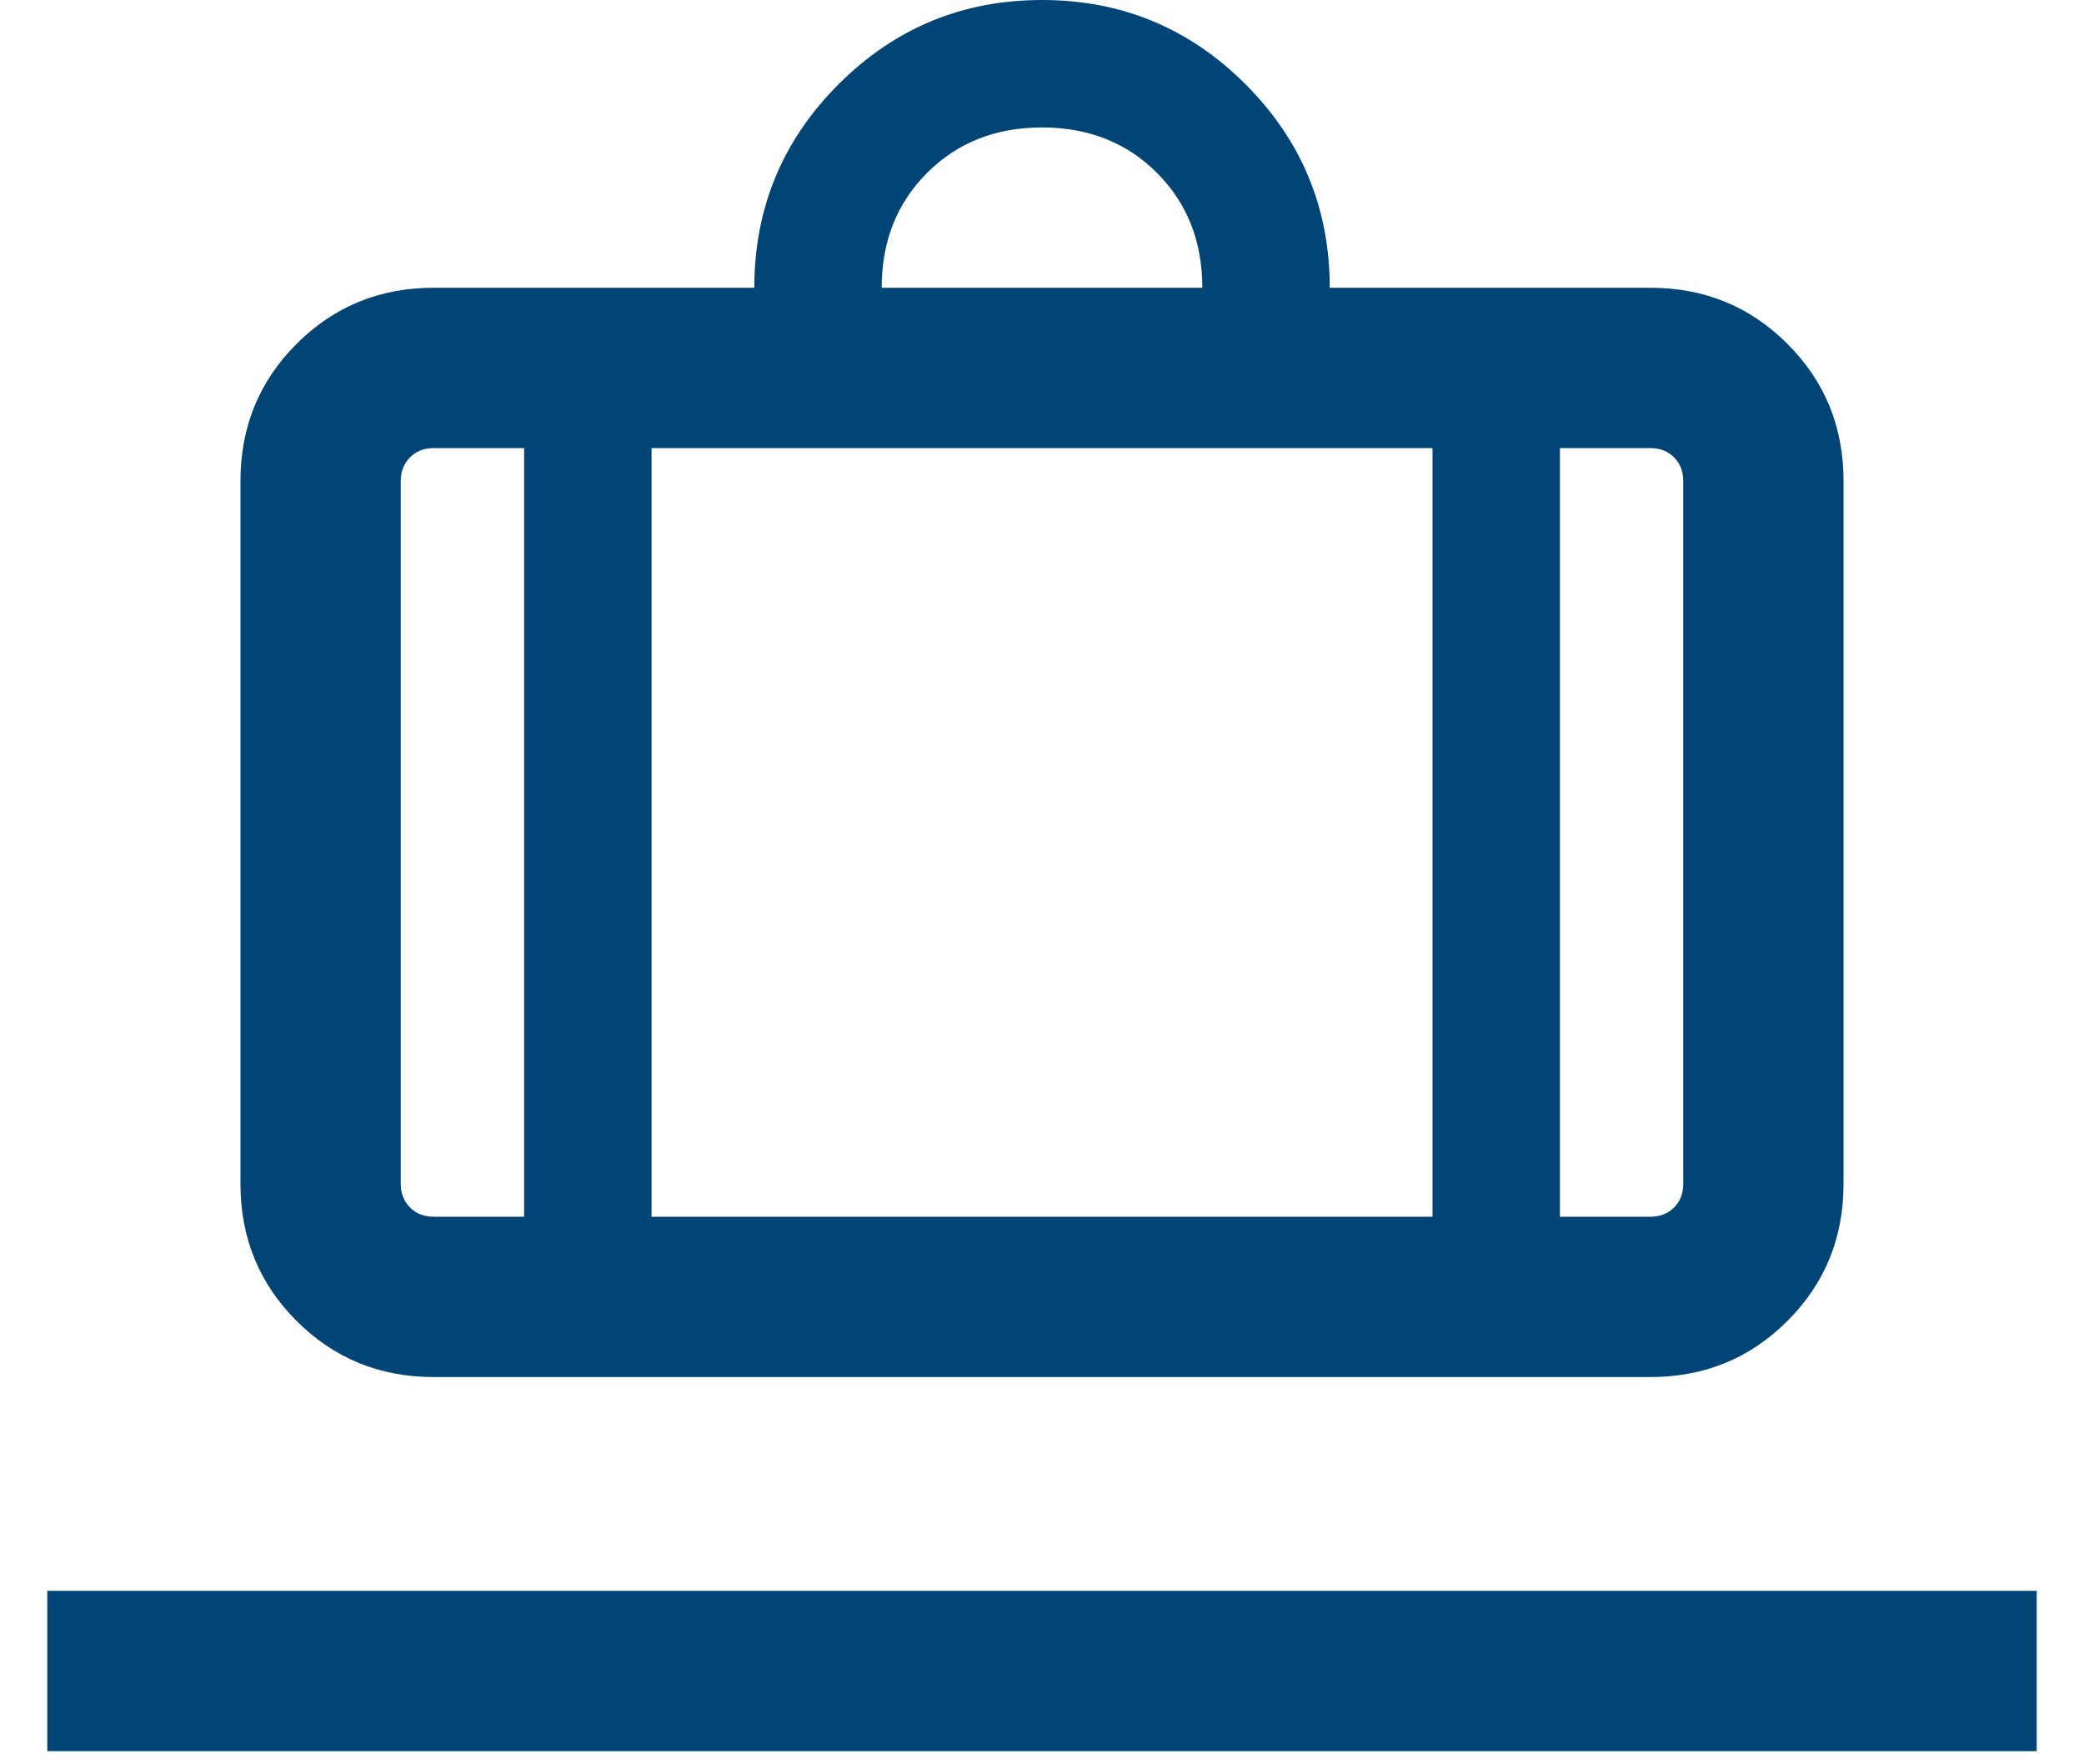
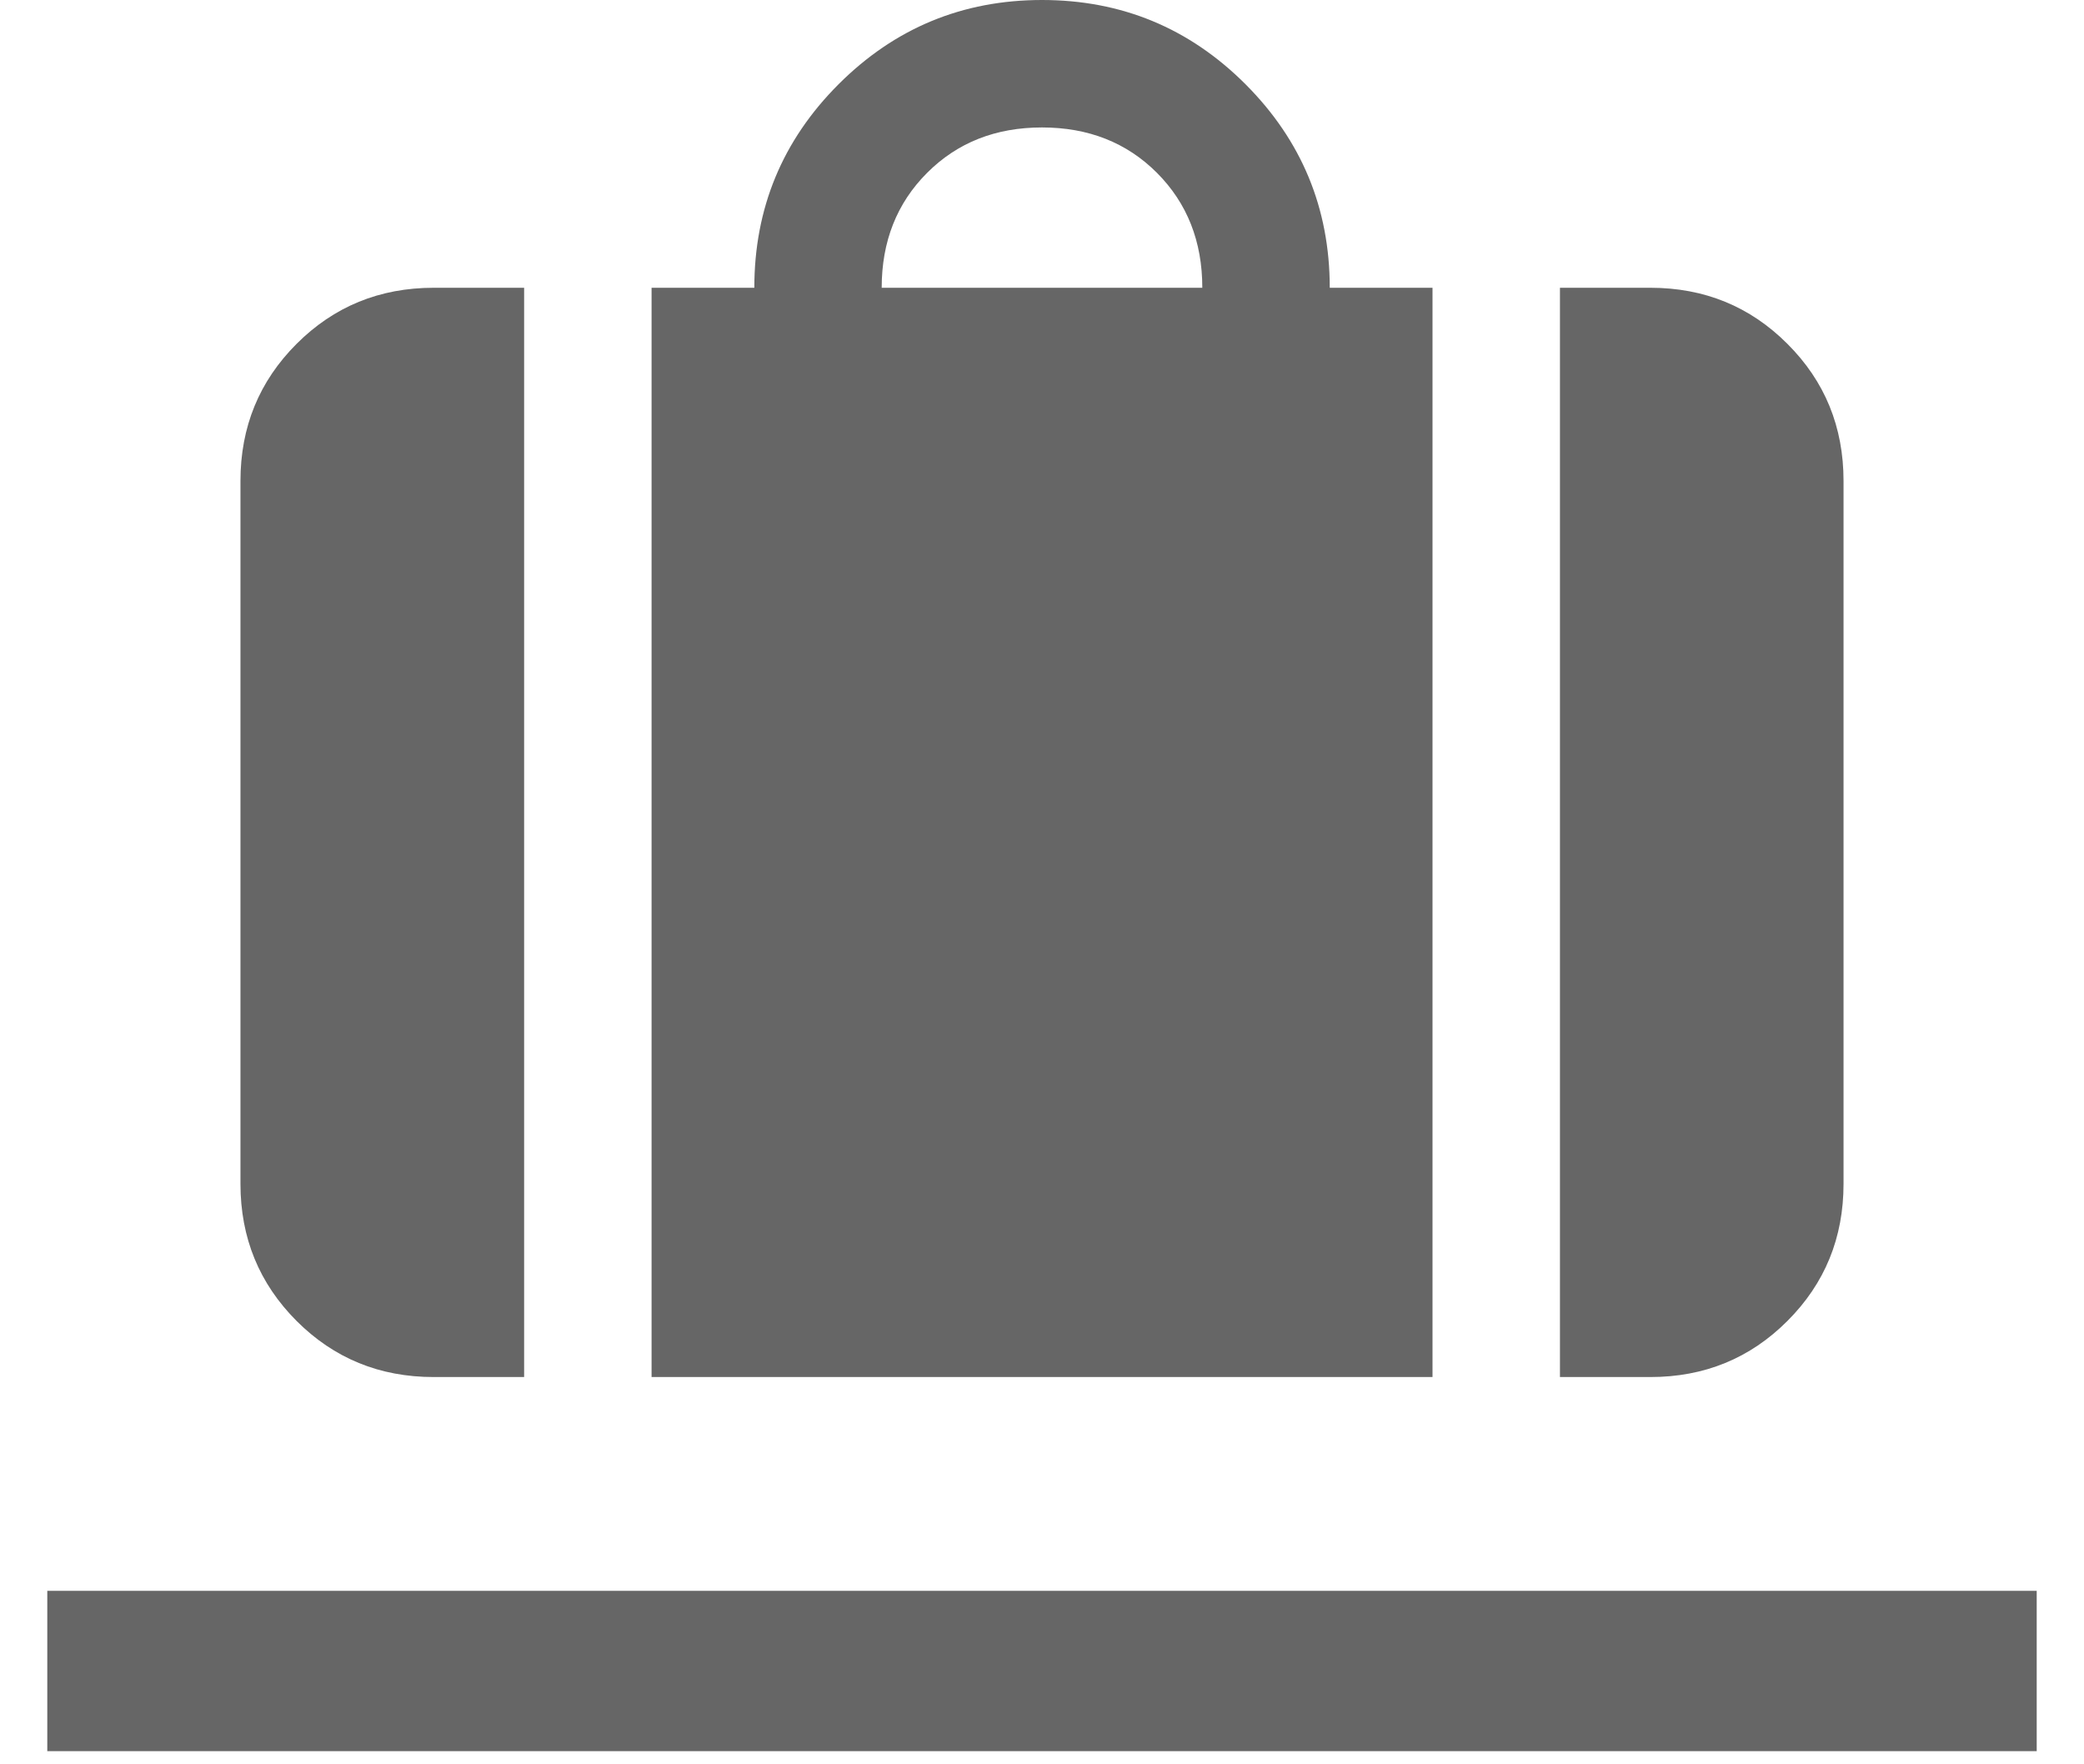
<svg xmlns="http://www.w3.org/2000/svg" width="26" height="22" viewBox="0 0 26 22" fill="none">
-   <path d="M0.59 21.846V19.846H25.41V21.846H0.59ZM5.411 17.179C4.737 17.179 4.167 16.946 3.7 16.479C3.234 16.013 3 15.443 3 14.769V6C3 5.326 3.234 4.756 3.7 4.29C4.167 3.823 4.737 3.59 5.411 3.59H9.411C9.411 2.598 9.761 1.752 10.462 1.051C11.163 0.35 12.009 0 13 0C13.992 0 14.838 0.35 15.539 1.051C16.239 1.752 16.59 2.598 16.59 3.59H20.59C21.263 3.59 21.834 3.823 22.3 4.29C22.767 4.756 23 5.326 23 6V14.769C23 15.443 22.767 16.013 22.3 16.479C21.834 16.946 21.263 17.179 20.59 17.179H5.411ZM19.462 15.179H20.59C20.71 15.179 20.808 15.141 20.885 15.064C20.962 14.987 21 14.889 21 14.769V6C21 5.88 20.962 5.782 20.885 5.705C20.808 5.628 20.71 5.59 20.59 5.59H19.462V15.179ZM11 3.59H15C15 3.012 14.811 2.534 14.434 2.156C14.056 1.779 13.578 1.59 13 1.59C12.422 1.59 11.945 1.779 11.567 2.156C11.189 2.534 11 3.012 11 3.59ZM6.539 15.179V5.59H5.411C5.291 5.59 5.192 5.628 5.116 5.705C5.039 5.782 5 5.88 5 6V14.769C5 14.889 5.039 14.987 5.116 15.064C5.192 15.141 5.291 15.179 5.411 15.179H6.539ZM8.129 5.59V15.179H17.872V5.59H8.129Z" fill="#004576" />
+   <path d="M8.129 17.179V3.59H9.411C9.411 2.598 9.761 1.752 10.462 1.051C11.163 0.35 12.009 -0 13 -0C13.992 -0 14.838 0.35 15.539 1.051C16.239 1.752 16.59 2.598 16.59 3.59H17.872V17.179H8.129ZM11 3.59H15C15 3.012 14.811 2.534 14.434 2.156C14.056 1.778 13.578 1.59 13 1.59C12.422 1.59 11.945 1.778 11.567 2.156C11.189 2.534 11 3.012 11 3.59ZM19.462 17.179V3.59H20.59C21.263 3.59 21.834 3.823 22.3 4.29C22.767 4.756 23 5.326 23 6V14.769C23 15.442 22.767 16.012 22.3 16.479C21.834 16.946 21.263 17.179 20.59 17.179H19.462ZM5.411 17.179C4.737 17.179 4.167 16.946 3.7 16.479C3.234 16.012 3 15.442 3 14.769V6C3 5.326 3.234 4.756 3.7 4.29C4.167 3.823 4.737 3.59 5.411 3.59H6.539V17.179H5.411ZM0.59 21.846V19.846H25.41V21.846H0.59Z" fill="#666666" />
</svg>
